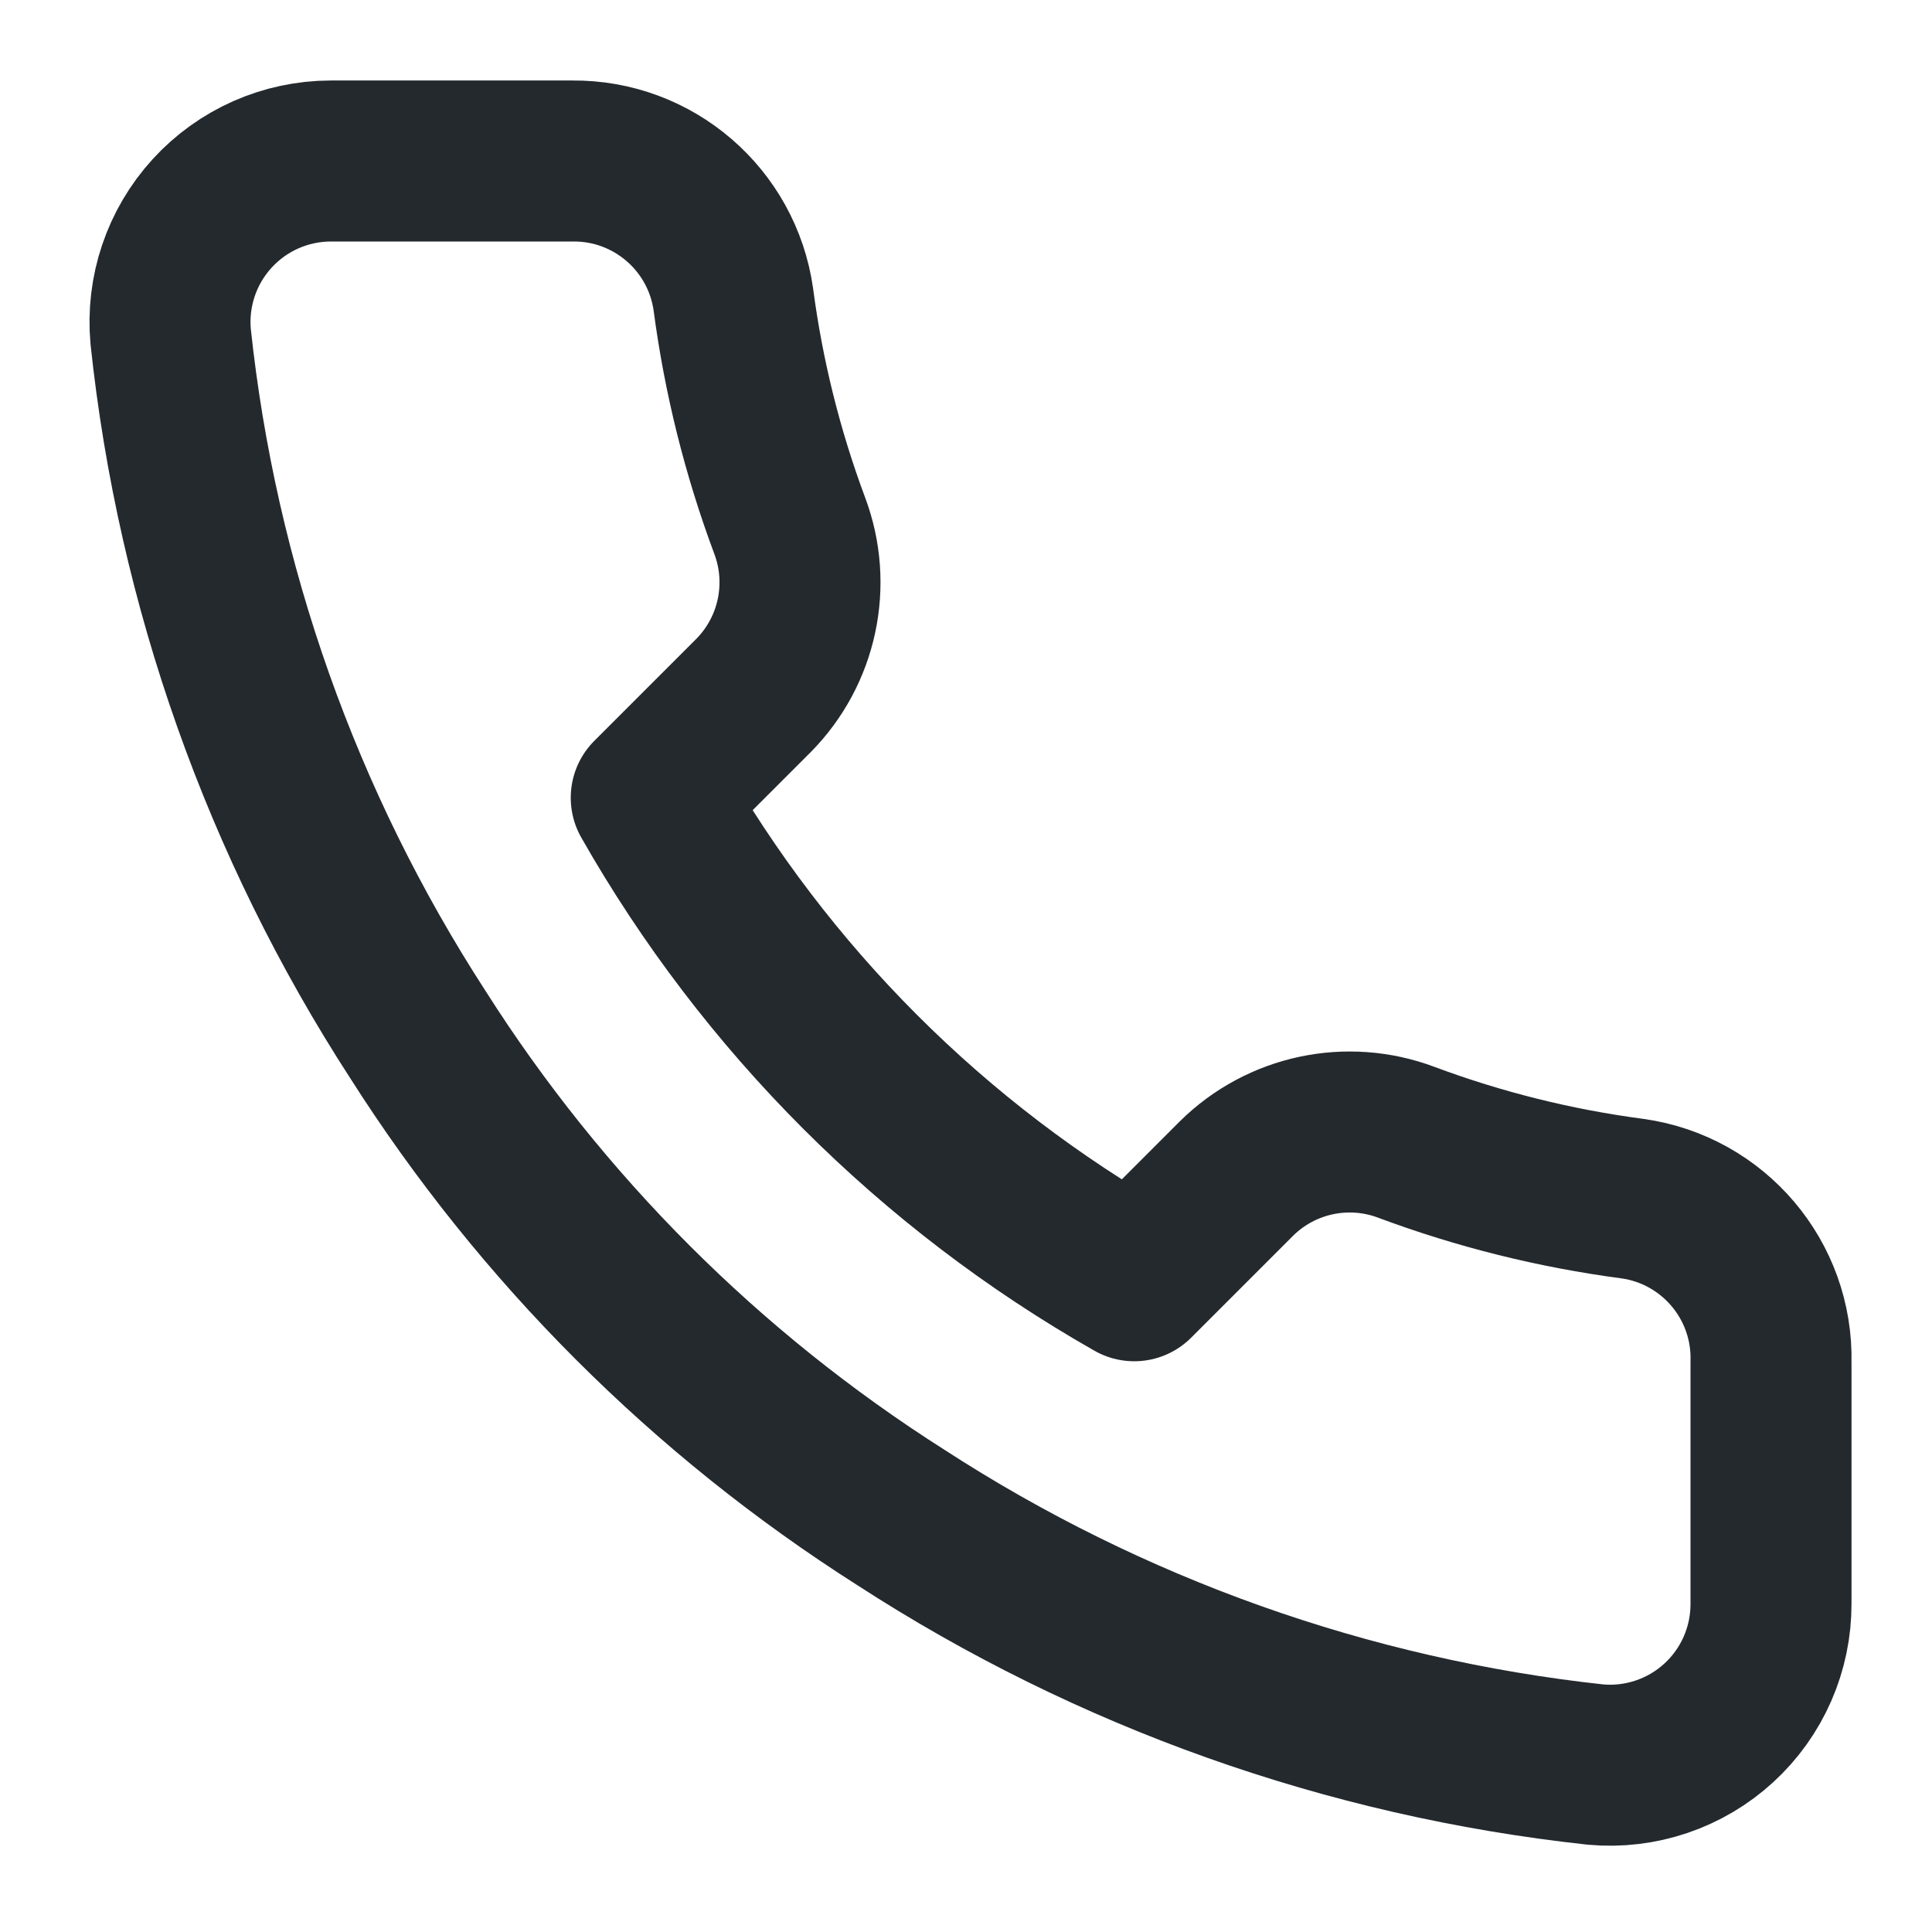
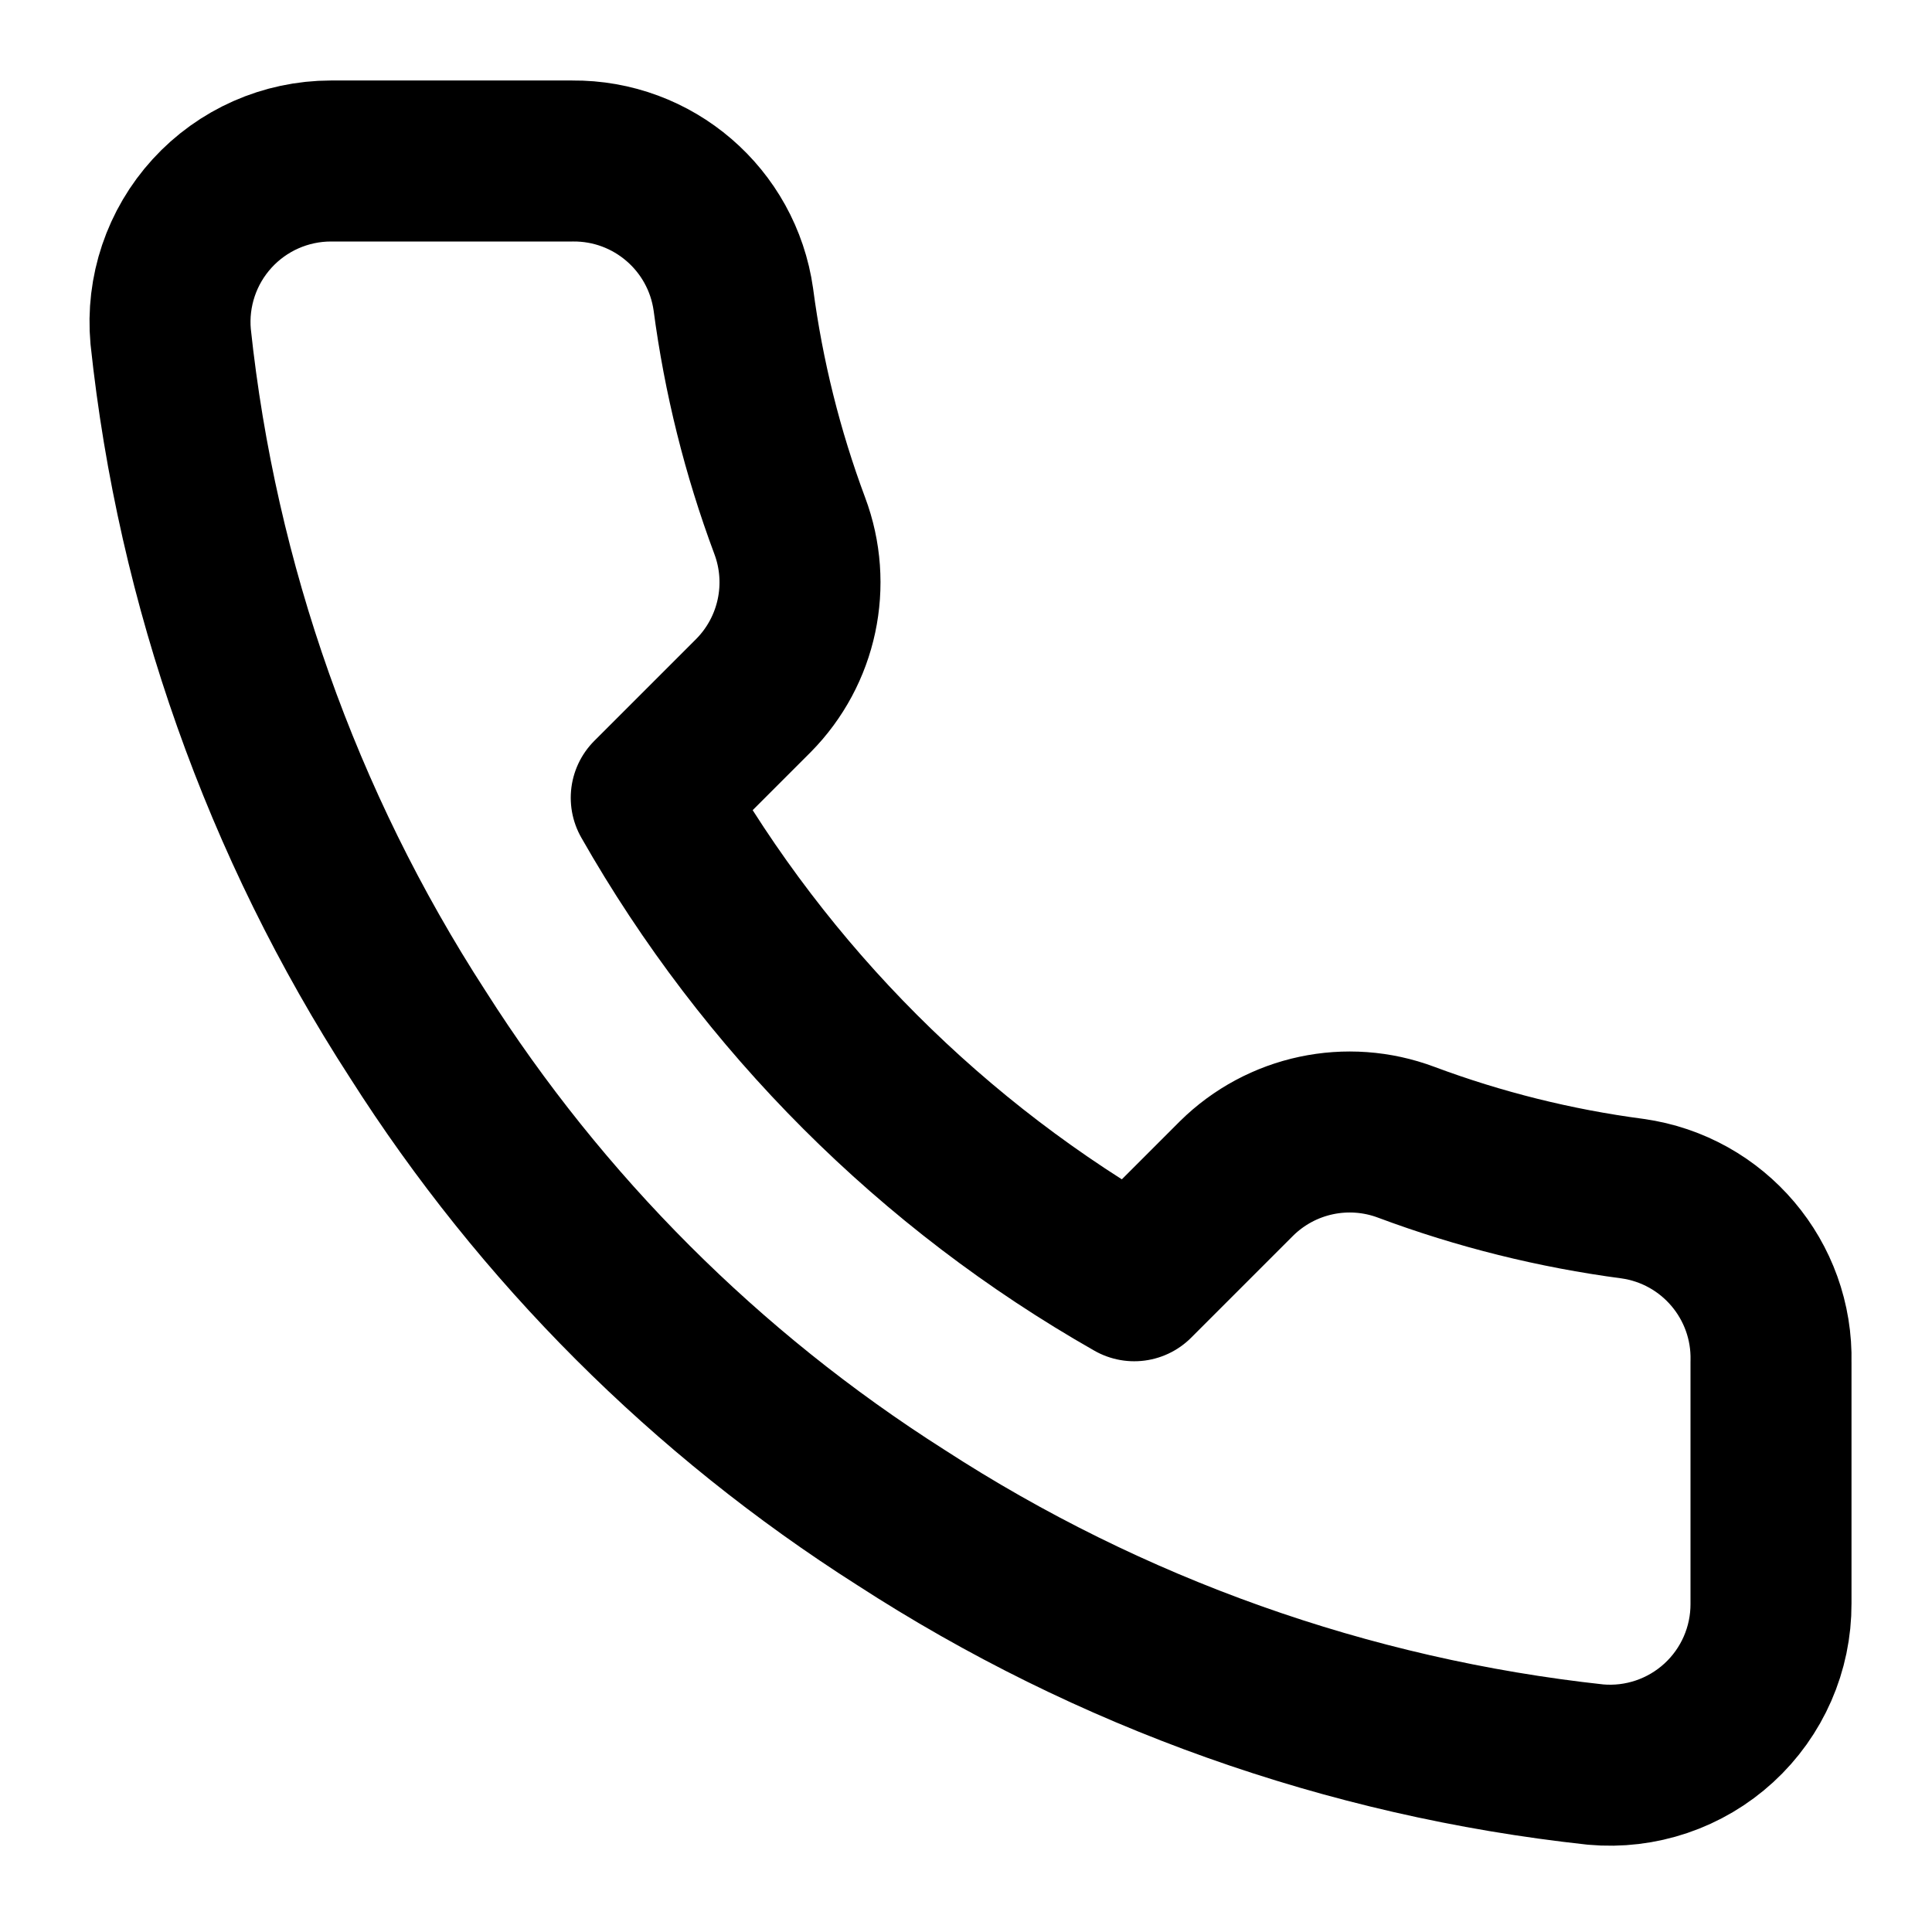
- <svg xmlns="http://www.w3.org/2000/svg" width="24" height="24" viewBox="0 0 24 24" fill="none" stroke="#24292E" stroke-width="2" stroke-linecap="round" stroke-linejoin="round" class="feather feather-phone">
+ <svg xmlns="http://www.w3.org/2000/svg" width="24" height="24" viewBox="0 0 24 24" fill="none" stroke="#000" stroke-width="2" stroke-linecap="round" stroke-linejoin="round" class="feather feather-phone">
  <path d="M22 16.92v3a2 2 0 0 1-2.18 2 19.79 19.79 0 0 1-8.63-3.07 19.5 19.5 0 0 1-6-6 19.79 19.79 0 0 1-3.07-8.67A2 2 0 0 1 4.11 2h3a2 2 0 0 1 2 1.72 12.84 12.84 0 0 0 .7 2.81 2 2 0 0 1-.45 2.11L8.09 9.91a16 16 0 0 0 6 6l1.27-1.27a2 2 0 0 1 2.11-.45 12.84 12.84 0 0 0 2.81.7A2 2 0 0 1 22 16.92z" />
</svg>
